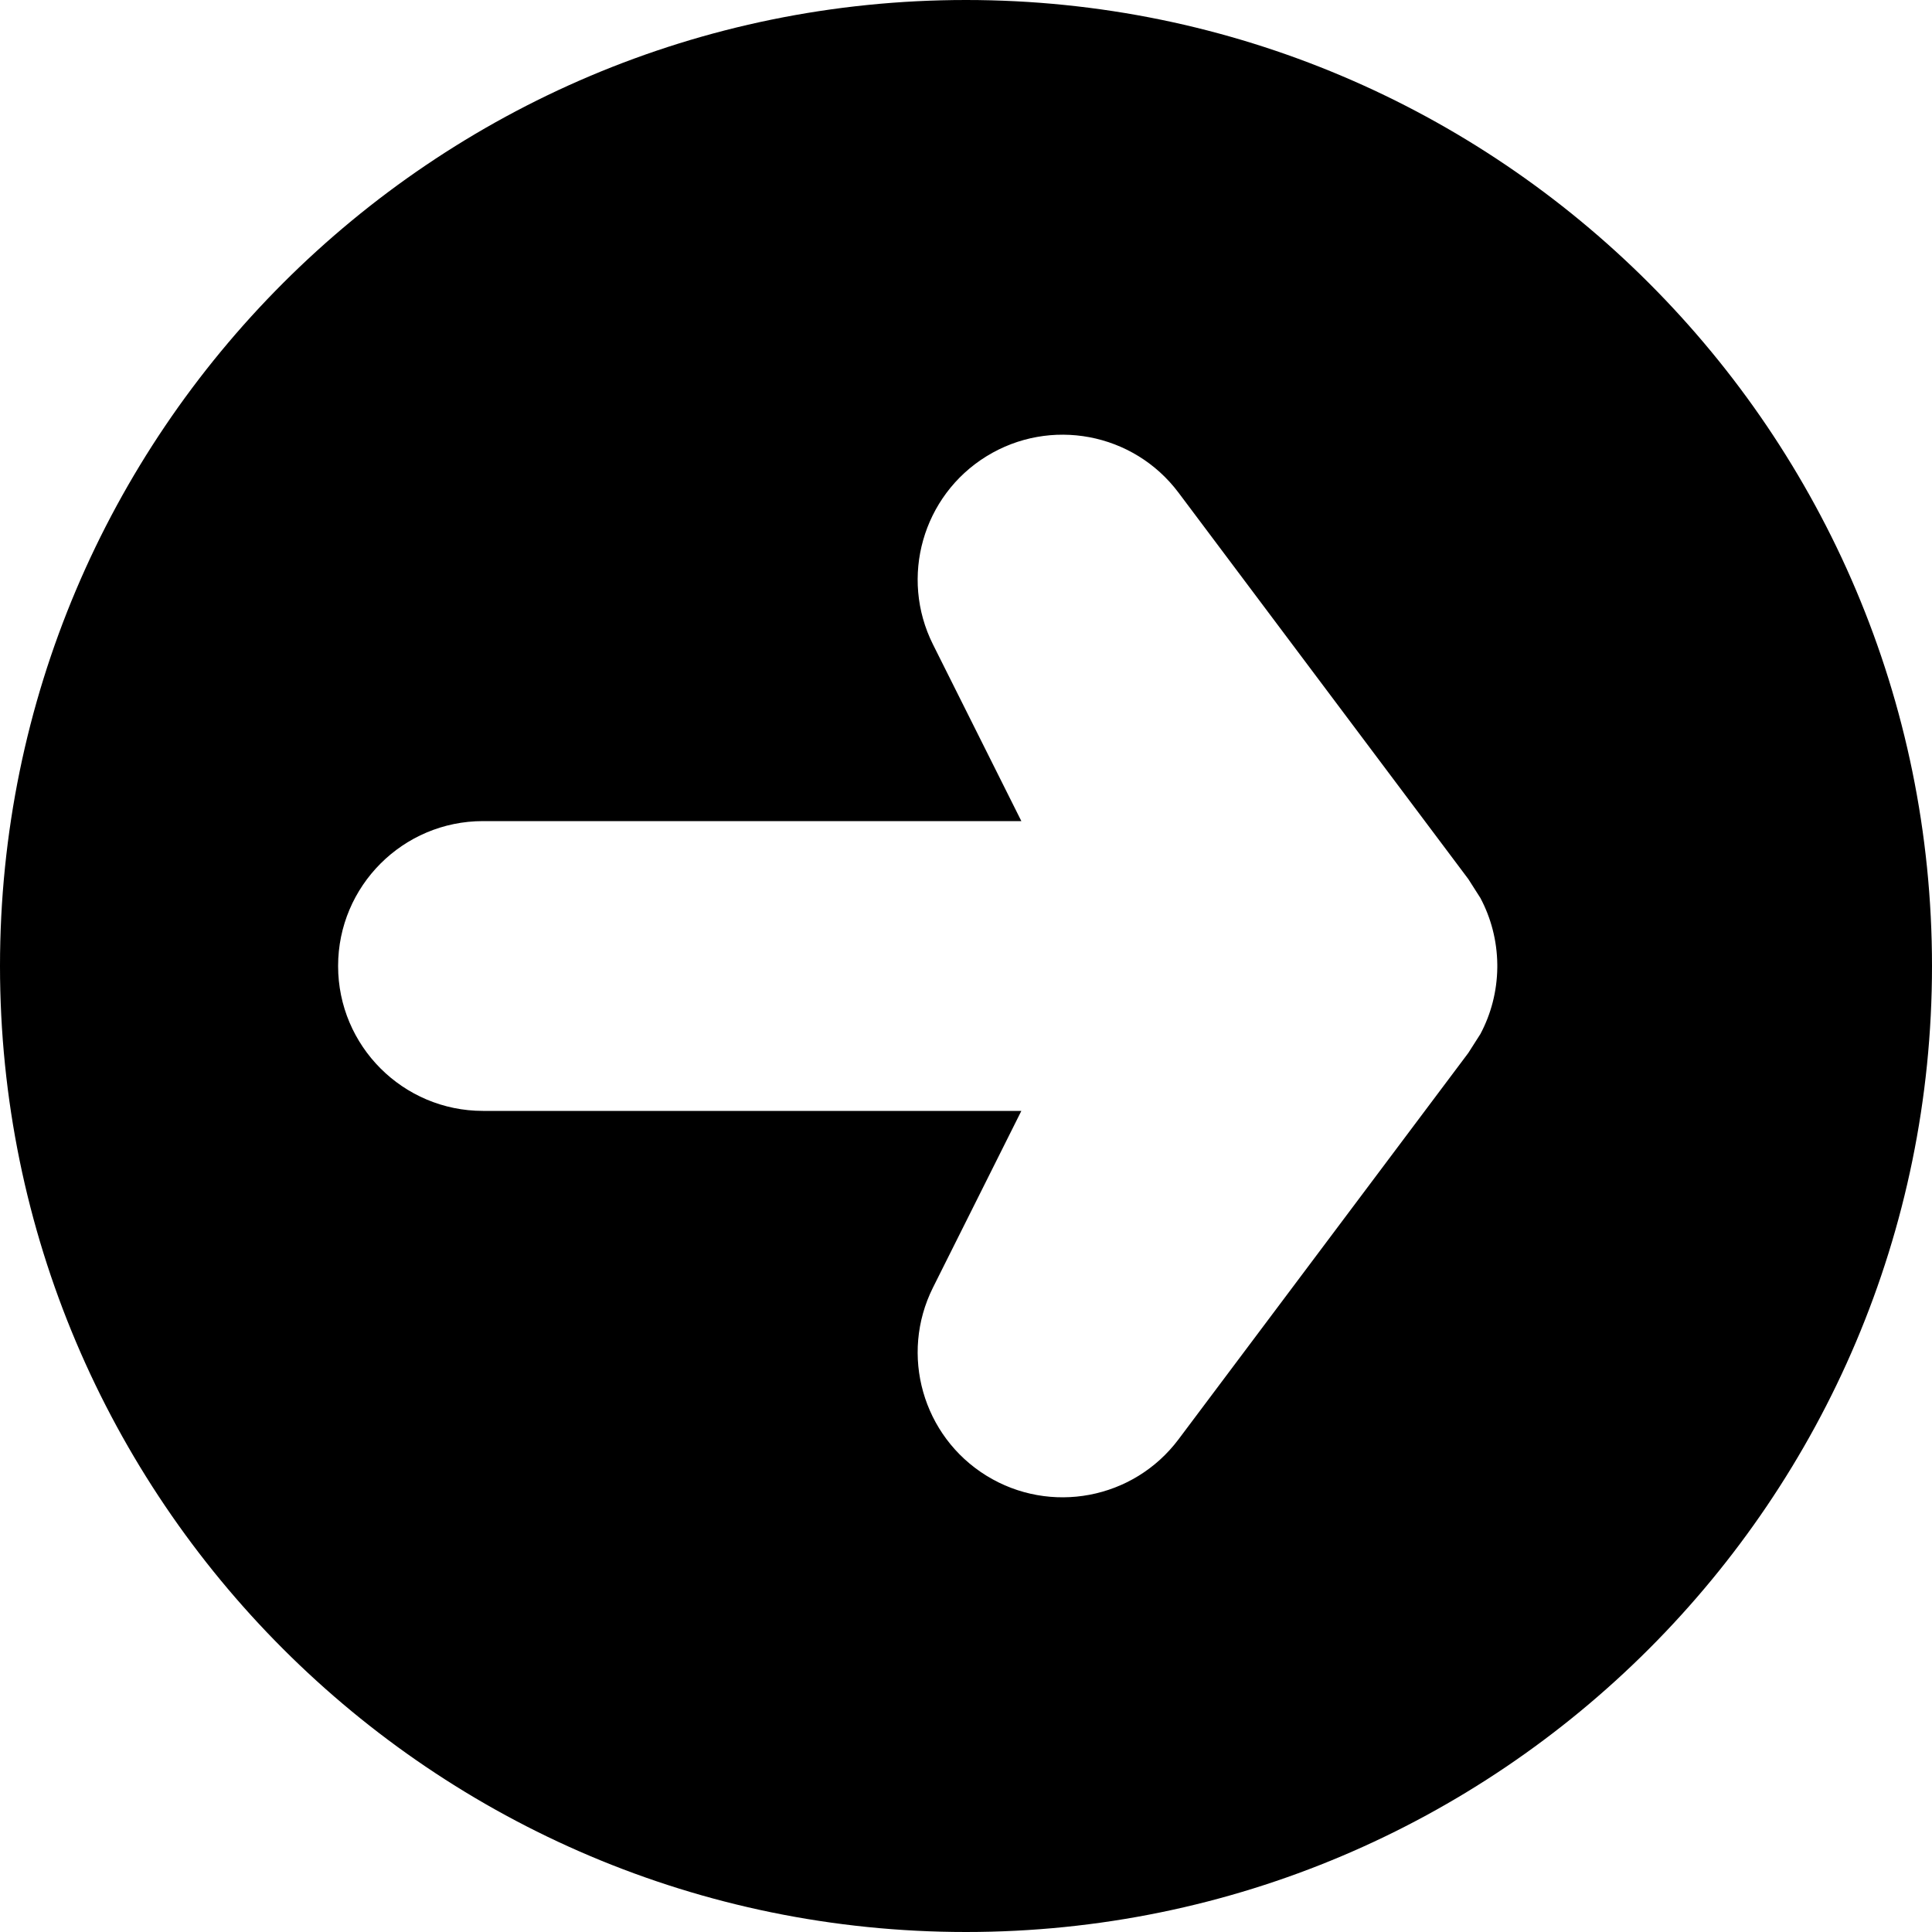
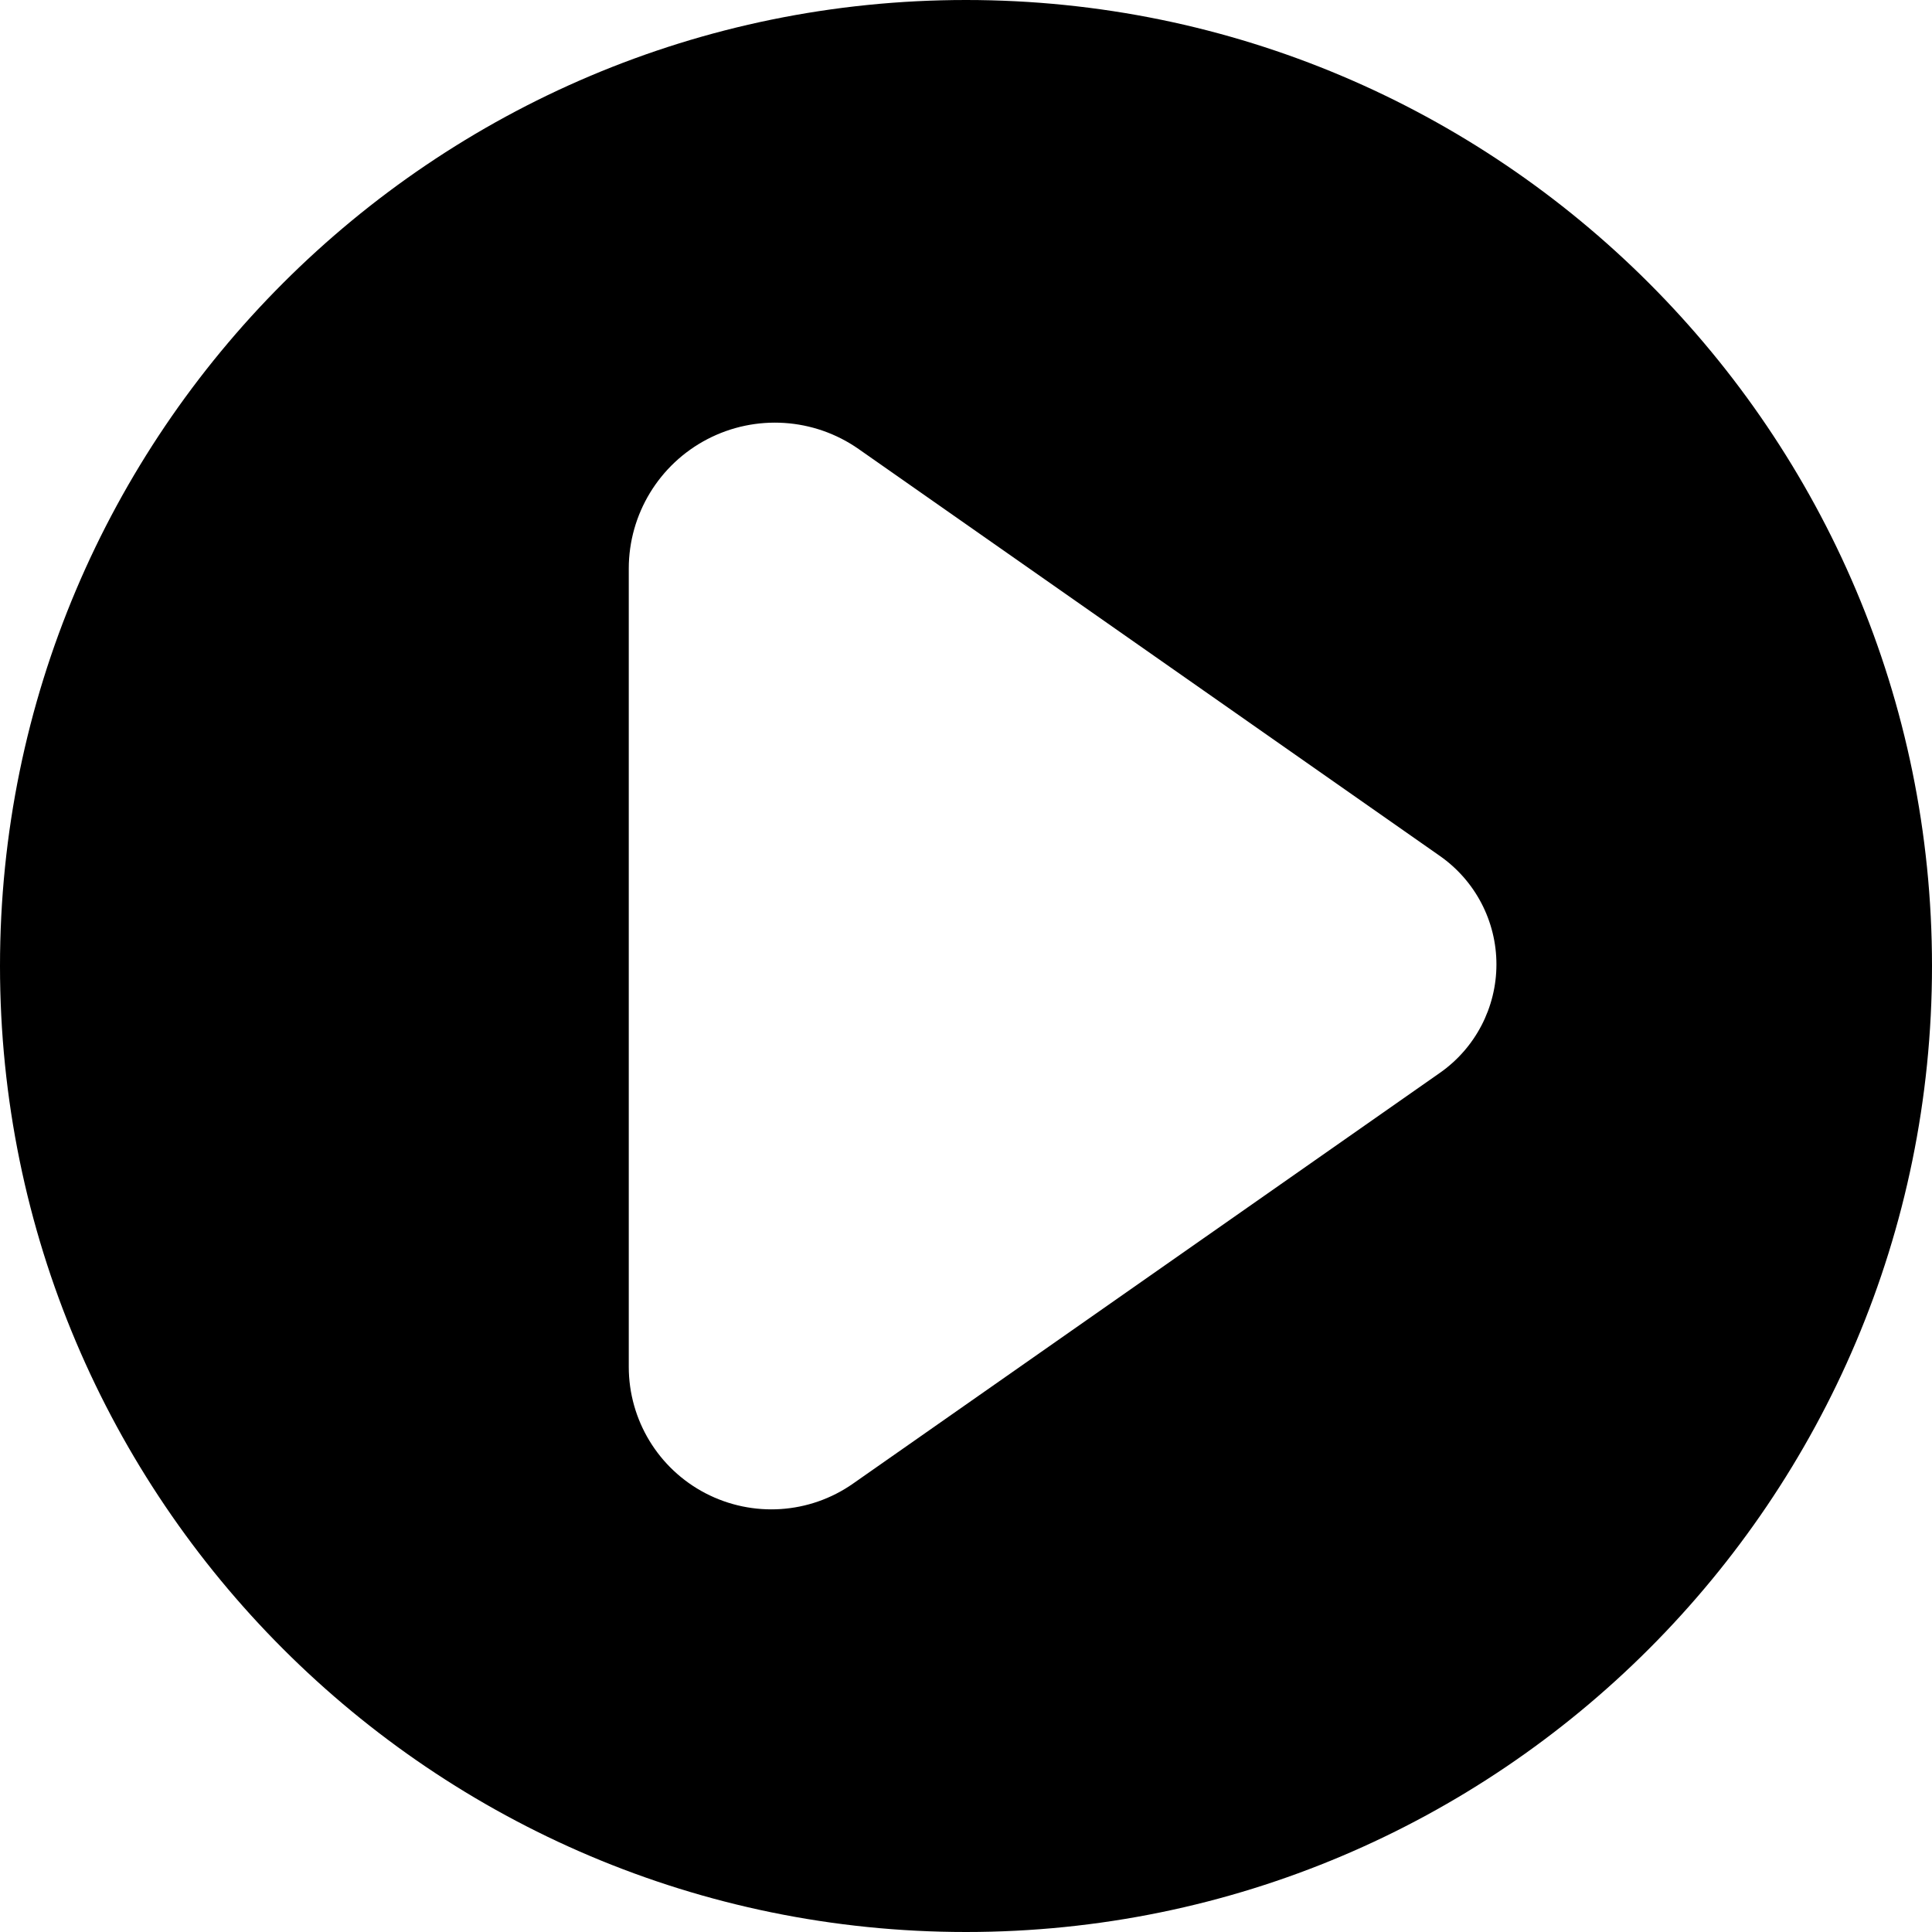
<svg xmlns="http://www.w3.org/2000/svg" width="100%" height="100%" viewBox="0 0 20 20" version="1.1" xml:space="preserve" style="fill-rule:evenodd;clip-rule:evenodd;stroke-linejoin:round;stroke-miterlimit:2;">
  <g transform="matrix(1,0,0,1,-75,-30)">
    <g transform="matrix(1.10876,0,0,1.26098,-91.0415,-15.3672)">
      <g id="Save">
            </g>
    </g>
    <g id="StatusGood">
        </g>
    <g id="StatusBad">
        </g>
    <g id="StatusPaused">
        </g>
    <g id="StatusPlaying">
        </g>
    <g id="StatusUnknown">
        </g>
    <g transform="matrix(1.10876,0,0,1.26098,-66.3229,-15.3672)">
      <g id="Load">
            </g>
    </g>
    <g id="vThis">
        </g>
    <g id="vBegin">
        </g>
    <g id="vMin">
        </g>
    <g transform="matrix(1.1523,0,0,1.31051,-21.9614,-46.8621)">
      <g id="vMax">
            </g>
    </g>
    <g id="vEnd">
        </g>
    <g id="Reconnect">
        </g>
    <g id="Menu">
        </g>
    <g id="EnterFullscreen">
        </g>
    <g id="LeaveFullscreen">
        </g>
    <g id="Switch2Video">
        </g>
    <g id="Switch2Audio">
        </g>
    <g id="Artist" transform="matrix(1.2,0,0,1.2,-22.6,-16)">
      <g id="Member-Right">
            </g>
      <g id="Member-Left">
            </g>
      <g id="Lead-Member">
            </g>
    </g>
    <g id="Album">
        </g>
    <g id="Song">
        </g>
    <g id="Video">
        </g>
    <g id="Remove">
        </g>
-     <g transform="matrix(1,0,0,1,-25,25)">
+     <g transform="matrix(1,0,0,1,25,25)">
      <g id="Insert">
-         <path d="M110,5C115.519,5 120,9.481 120,15C120,20.519 115.519,25 110,25C104.481,25 100,20.519 100,15C100,9.481 104.481,5 110,5ZM110.573,13.5L109.658,11.671C109.311,10.977 109.551,10.132 110.211,9.724C110.872,9.316 111.734,9.479 112.2,10.1L115.2,14.1L115.325,14.296C115.434,14.501 115.497,14.735 115.5,14.984L115.5,15.016C115.497,15.265 115.434,15.499 115.325,15.704L115.2,15.9L112.2,19.9C111.734,20.521 110.872,20.684 110.211,20.276C109.551,19.868 109.311,19.023 109.658,18.329L110.573,16.5L105,16.5C104.172,16.5 103.5,15.828 103.5,15C103.5,14.172 104.172,13.5 105,13.5L110.573,13.5Z" />
+         <path d="M60,5C65.519,5 70,9.481 70,15C70,20.519 65.519,25 60,25C54.481,25 50,20.519 50,15C50,9.481 54.481,5 60,5ZM64.906,13.861C65.273,14.118 65.491,14.537 65.491,14.983C65.491,15.43 65.273,15.849 64.906,16.106C63.265,17.255 60.695,19.053 58.831,20.358C58.38,20.674 57.792,20.712 57.303,20.458C56.815,20.204 56.509,19.7 56.509,19.149C56.509,16.745 56.509,13.31 56.509,10.886C56.509,10.323 56.823,9.806 57.323,9.546C57.823,9.286 58.426,9.325 58.888,9.648C60.747,10.95 63.281,12.724 64.906,13.861Z" />
      </g>
    </g>
    <g id="Append">
        </g>
    <g id="Next">
        </g>
    <g id="Pause">
        </g>
    <g id="Play">
        </g>
-     <g id="Insert-Template">
-         </g>
-     <g id="Play-Template">
-         </g>
  </g>
</svg>
